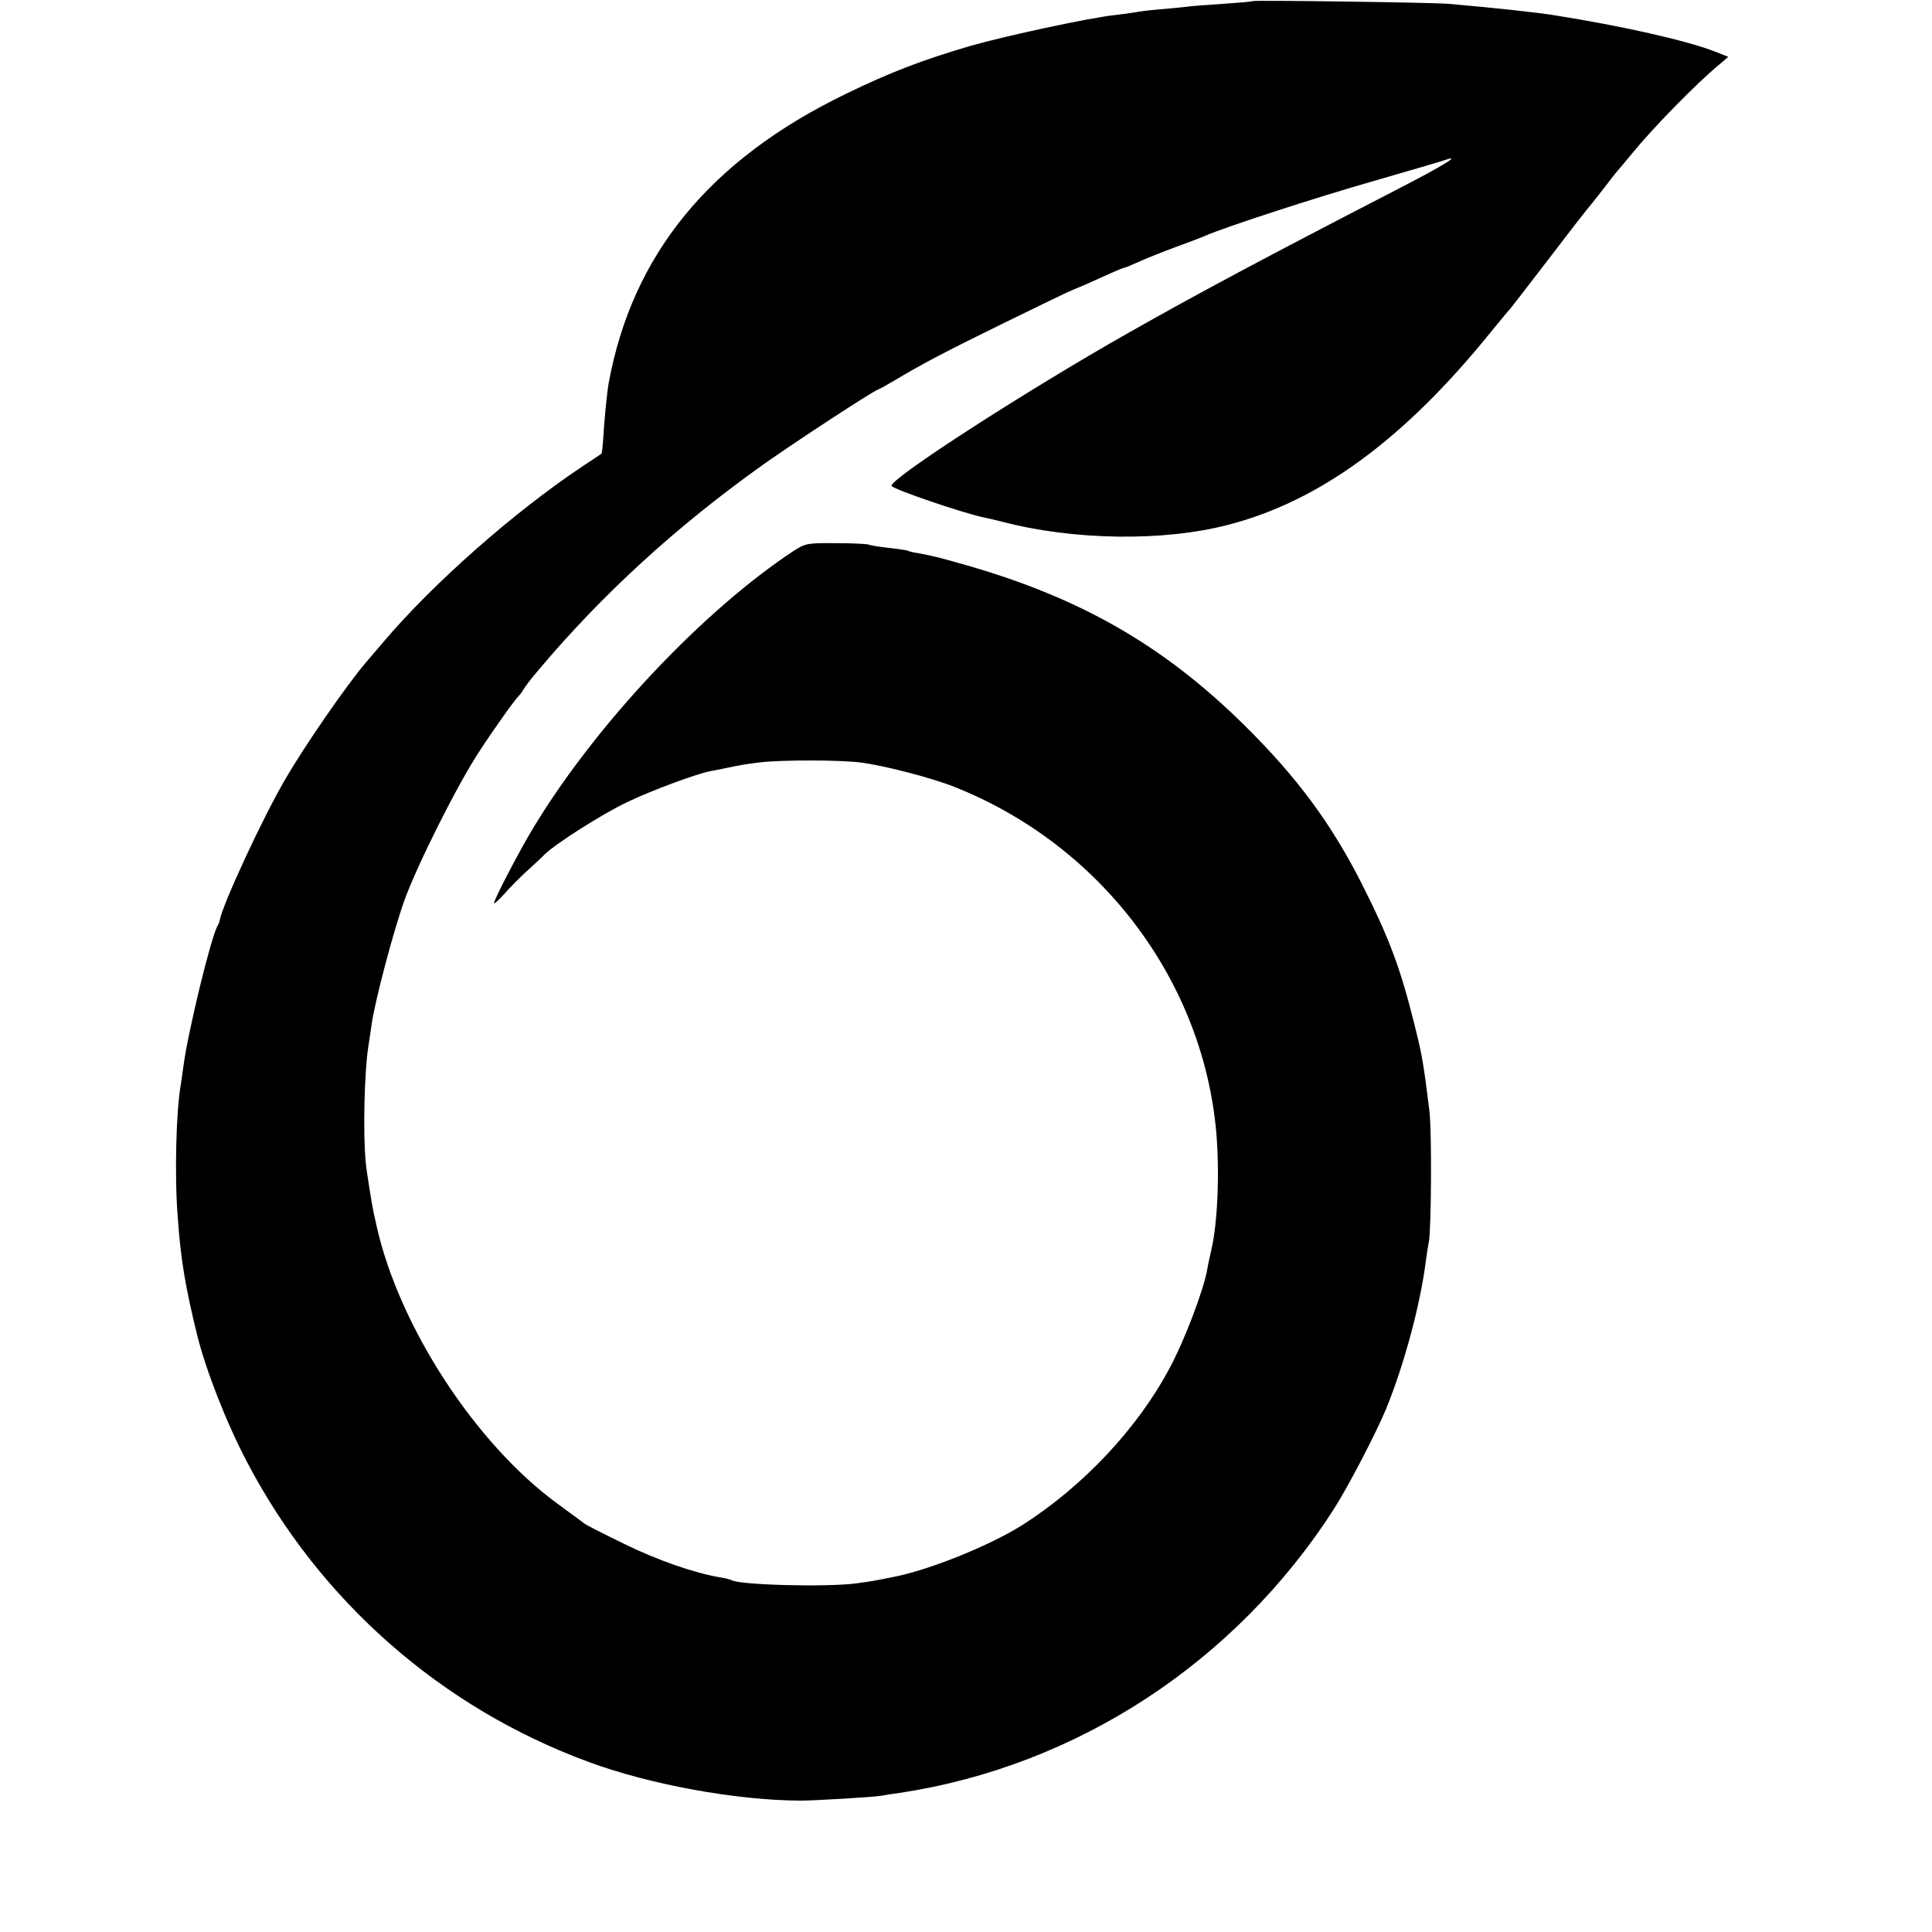
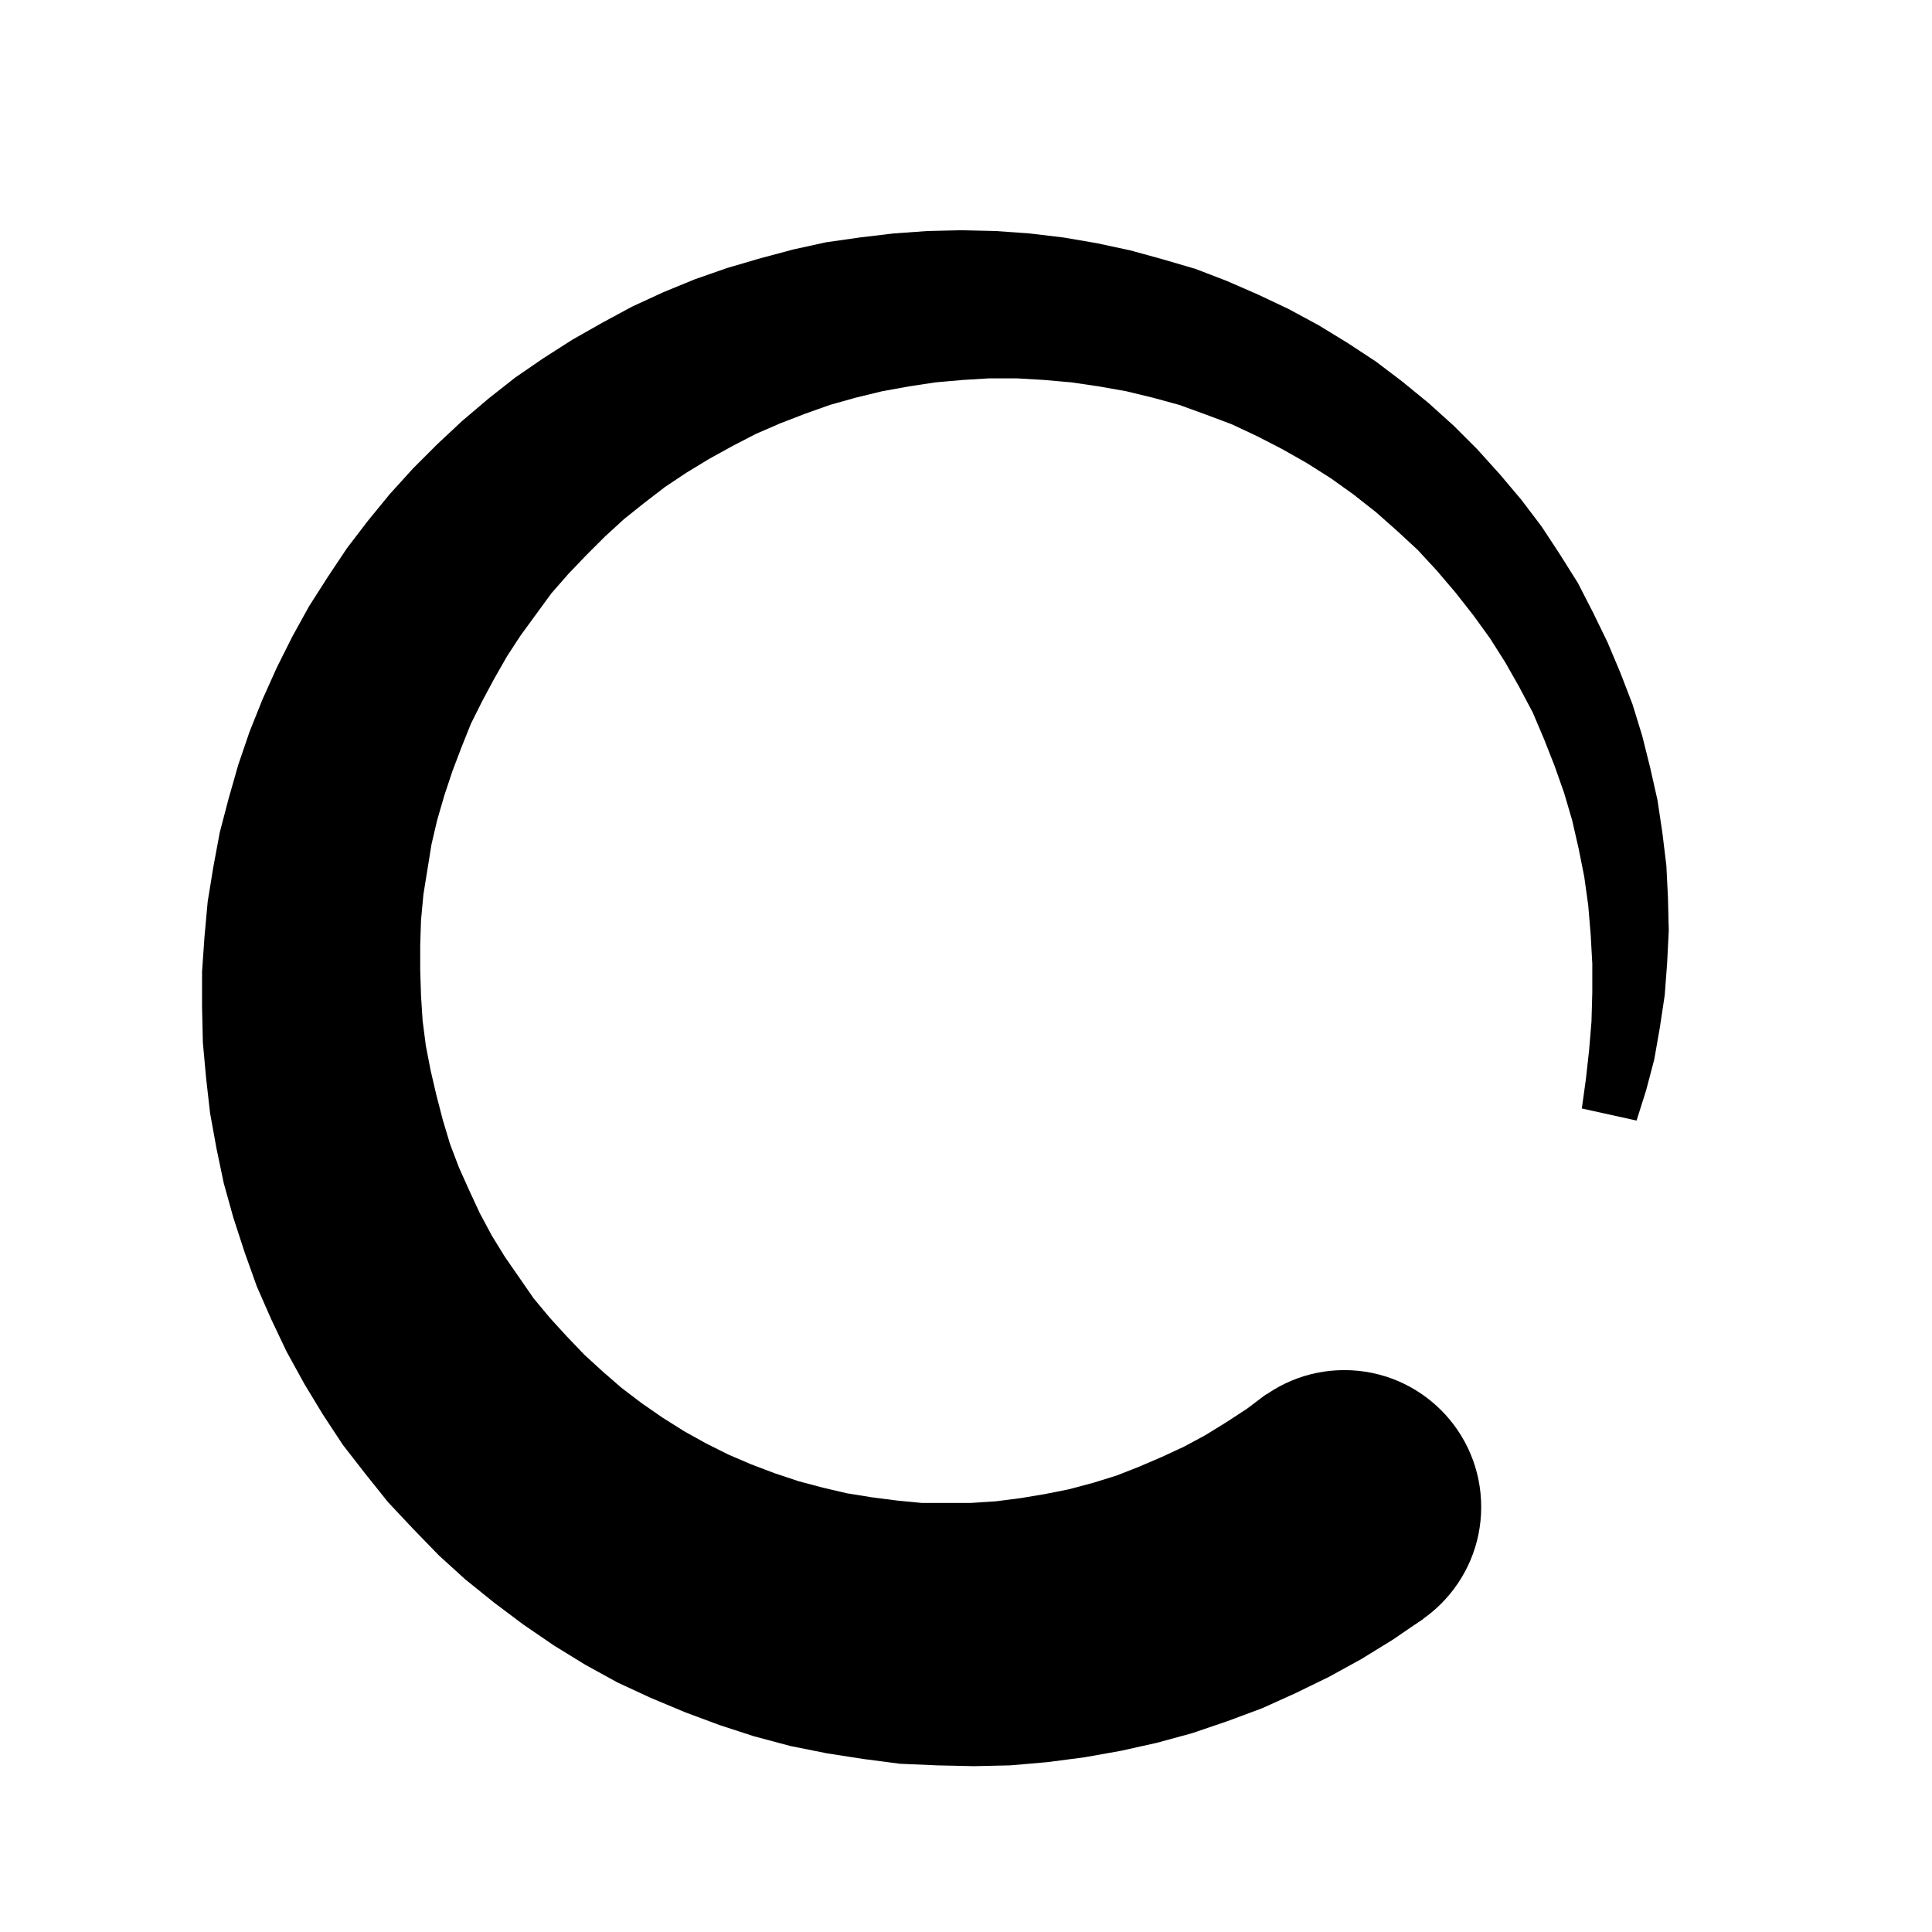
- <svg xmlns="http://www.w3.org/2000/svg" version="1.0" width="700pt" height="700pt" viewBox="0 0 700 700" preserveAspectRatio="xMidYMid meet">
-   <g transform="translate(0,700) scale(0.1,-0.1)" fill="#000000" stroke="none">
-     <path d="M4538 6996 c-1 -2 -50 -6 -108 -10 -58 -4 -118 -8 -135 -11 -16 -2 -59 -6 -95 -9 -36 -3 -76 -8 -89 -11 -14 -2 -47 -7 -75 -10 -91 -10 -393 -75 -519 -111 -174 -51 -292 -96 -452 -174 -494 -239 -775 -583 -860 -1050 -5 -28 -16 -135 -19 -193 -2 -32 -5 -59 -7 -61 -2 -2 -33 -22 -69 -46 -249 -166 -542 -425 -720 -635 -23 -27 -52 -61 -64 -75 -70 -82 -221 -300 -294 -426 -83 -143 -227 -454 -236 -509 -1 -5 -4 -14 -8 -20 -23 -39 -106 -379 -123 -505 -3 -25 -8 -56 -10 -70 -17 -96 -23 -332 -11 -480 11 -156 28 -255 71 -430 32 -127 106 -317 181 -459 264 -503 704 -889 1237 -1085 222 -82 534 -139 767 -140 51 0 272 13 295 18 11 2 40 7 65 10 641 97 1215 472 1572 1027 52 81 153 275 190 364 66 162 124 378 144 535 3 25 8 56 11 70 9 46 11 404 2 475 -21 172 -27 206 -56 320 -49 197 -90 307 -188 501 -111 219 -234 386 -424 574 -296 293 -603 469 -1034 589 -77 22 -94 26 -151 37 -16 2 -32 6 -35 8 -3 2 -35 7 -71 11 -36 4 -68 9 -73 12 -4 2 -57 5 -117 5 -104 1 -112 -1 -153 -27 -328 -216 -716 -627 -942 -1000 -51 -83 -145 -264 -145 -277 0 -5 17 11 38 34 20 23 57 60 81 82 25 23 54 49 64 60 41 40 211 148 300 190 85 41 249 102 301 112 12 2 32 6 46 9 61 13 78 16 135 23 77 9 294 9 365 -1 86 -11 258 -56 338 -88 530 -210 901 -701 949 -1254 12 -145 5 -324 -18 -423 -6 -26 -13 -58 -15 -72 -14 -77 -83 -259 -138 -360 -115 -216 -313 -426 -531 -565 -117 -74 -338 -164 -470 -189 -65 -13 -79 -16 -134 -23 -106 -14 -423 -6 -451 12 -4 2 -22 7 -41 10 -91 15 -227 62 -347 121 -74 36 -139 69 -145 74 -7 6 -50 37 -96 71 -298 217 -576 644 -657 1009 -4 19 -8 37 -9 40 -7 32 -27 155 -30 190 -10 106 -5 319 9 415 3 17 8 53 12 80 11 84 80 344 120 455 48 131 191 416 269 535 56 86 133 194 146 205 3 3 10 12 15 21 5 9 29 41 54 70 231 275 502 523 817 747 122 86 385 258 413 270 8 3 35 18 60 33 102 61 186 105 390 205 118 58 224 109 235 114 11 5 41 18 68 29 26 12 67 30 91 41 25 11 47 20 50 20 3 0 29 11 58 24 29 13 87 36 128 51 41 15 89 33 105 40 75 33 411 142 615 200 124 36 238 69 255 75 63 22 -3 -19 -180 -110 -463 -239 -709 -370 -970 -518 -367 -208 -855 -523 -855 -552 0 -11 267 -102 340 -116 14 -3 41 -9 60 -14 258 -68 586 -73 822 -11 330 86 635 309 948 696 36 44 67 82 71 85 3 3 65 84 139 180 73 96 136 177 139 180 3 3 28 34 56 70 27 36 54 70 60 76 5 6 28 33 50 60 77 94 233 253 314 320 l33 28 -48 19 c-102 40 -337 93 -584 132 -62 10 -209 26 -380 41 -54 5 -707 14 -712 10z" />
-   </g>
+ <svg xmlns="http://www.w3.org/2000/svg" viewBox="0 0 24 24">
+   <path d="M17.68,20.11 L17.30,20.37 L16.91,20.61 L16.51,20.83 L16.10,21.03 L15.68,21.22 L15.25,21.38 L14.81,21.53 L14.37,21.65 L13.92,21.75 L13.47,21.83 L13.01,21.89 L12.55,21.93 L12.10,21.94 L11.64,21.93 L11.18,21.91 L10.72,21.85 L10.27,21.78 L9.82,21.69 L9.37,21.57 L8.94,21.43 L8.51,21.27 L8.08,21.09 L7.67,20.90 L7.27,20.68 L6.88,20.44 L6.50,20.18 L6.14,19.91 L5.78,19.62 L5.45,19.32 L5.13,18.99 L4.82,18.66 L4.54,18.31 L4.26,17.95 L4.01,17.57 L3.78,17.19 L3.56,16.79 L3.37,16.39 L3.19,15.98 L3.04,15.56 L2.90,15.13 L2.78,14.70 L2.69,14.27 L2.61,13.83 L2.56,13.39 L2.52,12.95 L2.51,12.51 L2.51,12.07 L2.54,11.64 L2.58,11.20 L2.65,10.77 L2.73,10.34 L2.84,9.92 L2.96,9.50 L3.10,9.09 L3.26,8.69 L3.44,8.29 L3.63,7.91 L3.84,7.53 L4.07,7.17 L4.31,6.81 L4.57,6.47 L4.84,6.14 L5.13,5.82 L5.43,5.52 L5.74,5.23 L6.07,4.95 L6.40,4.69 L6.75,4.45 L7.11,4.22 L7.48,4.01 L7.85,3.81 L8.24,3.63 L8.63,3.47 L9.03,3.33 L9.44,3.21 L9.85,3.10 L10.26,3.01 L10.68,2.95 L11.10,2.90 L11.52,2.87 L11.94,2.86 L12.37,2.87 L12.79,2.90 L13.21,2.95 L13.62,3.02 L14.04,3.11 L14.44,3.22 L14.85,3.34 L15.24,3.49 L15.63,3.66 L16.01,3.84 L16.38,4.04 L16.74,4.26 L17.09,4.49 L17.42,4.74 L17.75,5.01 L18.06,5.29 L18.35,5.58 L18.63,5.89 L18.90,6.21 L19.15,6.54 L19.38,6.89 L19.60,7.24 L19.79,7.61 L19.97,7.98 L20.13,8.36 L20.28,8.75 L20.40,9.14 L20.50,9.54 L20.59,9.94 L20.65,10.34 L20.70,10.75 L20.72,11.15 L20.73,11.56 L20.71,11.96 L20.68,12.36 L20.62,12.76 L20.55,13.16 L20.45,13.54 L20.33,13.92 L19.65,13.77 L19.70,13.41 L19.74,13.05 L19.77,12.69 L19.78,12.33 L19.78,11.97 L19.76,11.61 L19.73,11.25 L19.68,10.89 L19.61,10.54 L19.53,10.19 L19.43,9.85 L19.31,9.51 L19.18,9.18 L19.04,8.85 L18.87,8.53 L18.70,8.23 L18.51,7.93 L18.30,7.64 L18.08,7.36 L17.85,7.09 L17.61,6.83 L17.35,6.59 L17.09,6.36 L16.81,6.14 L16.53,5.94 L16.23,5.75 L15.93,5.58 L15.62,5.42 L15.30,5.27 L14.98,5.15 L14.65,5.03 L14.32,4.94 L13.99,4.86 L13.65,4.80 L13.31,4.75 L12.97,4.72 L12.63,4.70 L12.29,4.70 L11.96,4.72 L11.62,4.75 L11.29,4.80 L10.96,4.86 L10.63,4.94 L10.31,5.03 L10.00,5.14 L9.69,5.26 L9.39,5.39 L9.10,5.54 L8.81,5.70 L8.53,5.87 L8.26,6.05 L8.00,6.25 L7.75,6.45 L7.51,6.67 L7.28,6.90 L7.06,7.13 L6.85,7.37 L6.66,7.63 L6.47,7.89 L6.30,8.15 L6.14,8.43 L5.99,8.71 L5.85,8.99 L5.73,9.29 L5.62,9.58 L5.52,9.88 L5.43,10.19 L5.36,10.49 L5.31,10.80 L5.26,11.11 L5.23,11.43 L5.22,11.74 L5.22,12.05 L5.23,12.37 L5.25,12.68 L5.29,12.99 L5.35,13.30 L5.42,13.60 L5.50,13.91 L5.59,14.21 L5.70,14.50 L5.83,14.79 L5.96,15.07 L6.11,15.35 L6.27,15.61 L6.45,15.87 L6.63,16.13 L6.83,16.37 L7.04,16.60 L7.26,16.83 L7.49,17.04 L7.72,17.24 L7.97,17.43 L8.23,17.61 L8.50,17.78 L8.77,17.93 L9.05,18.07 L9.33,18.19 L9.62,18.30 L9.92,18.40 L10.22,18.48 L10.52,18.55 L10.83,18.60 L11.14,18.64 L11.45,18.67 L11.76,18.67 L12.06,18.67 L12.37,18.65 L12.68,18.61 L12.98,18.56 L13.28,18.50 L13.58,18.42 L13.87,18.33 L14.15,18.22 L14.43,18.10 L14.71,17.97 L14.97,17.83 L15.23,17.67 L15.49,17.50 L15.73,17.32 Z" />
+   <circle cx="16.70" cy="18.72" r="1.70" />
</svg>
